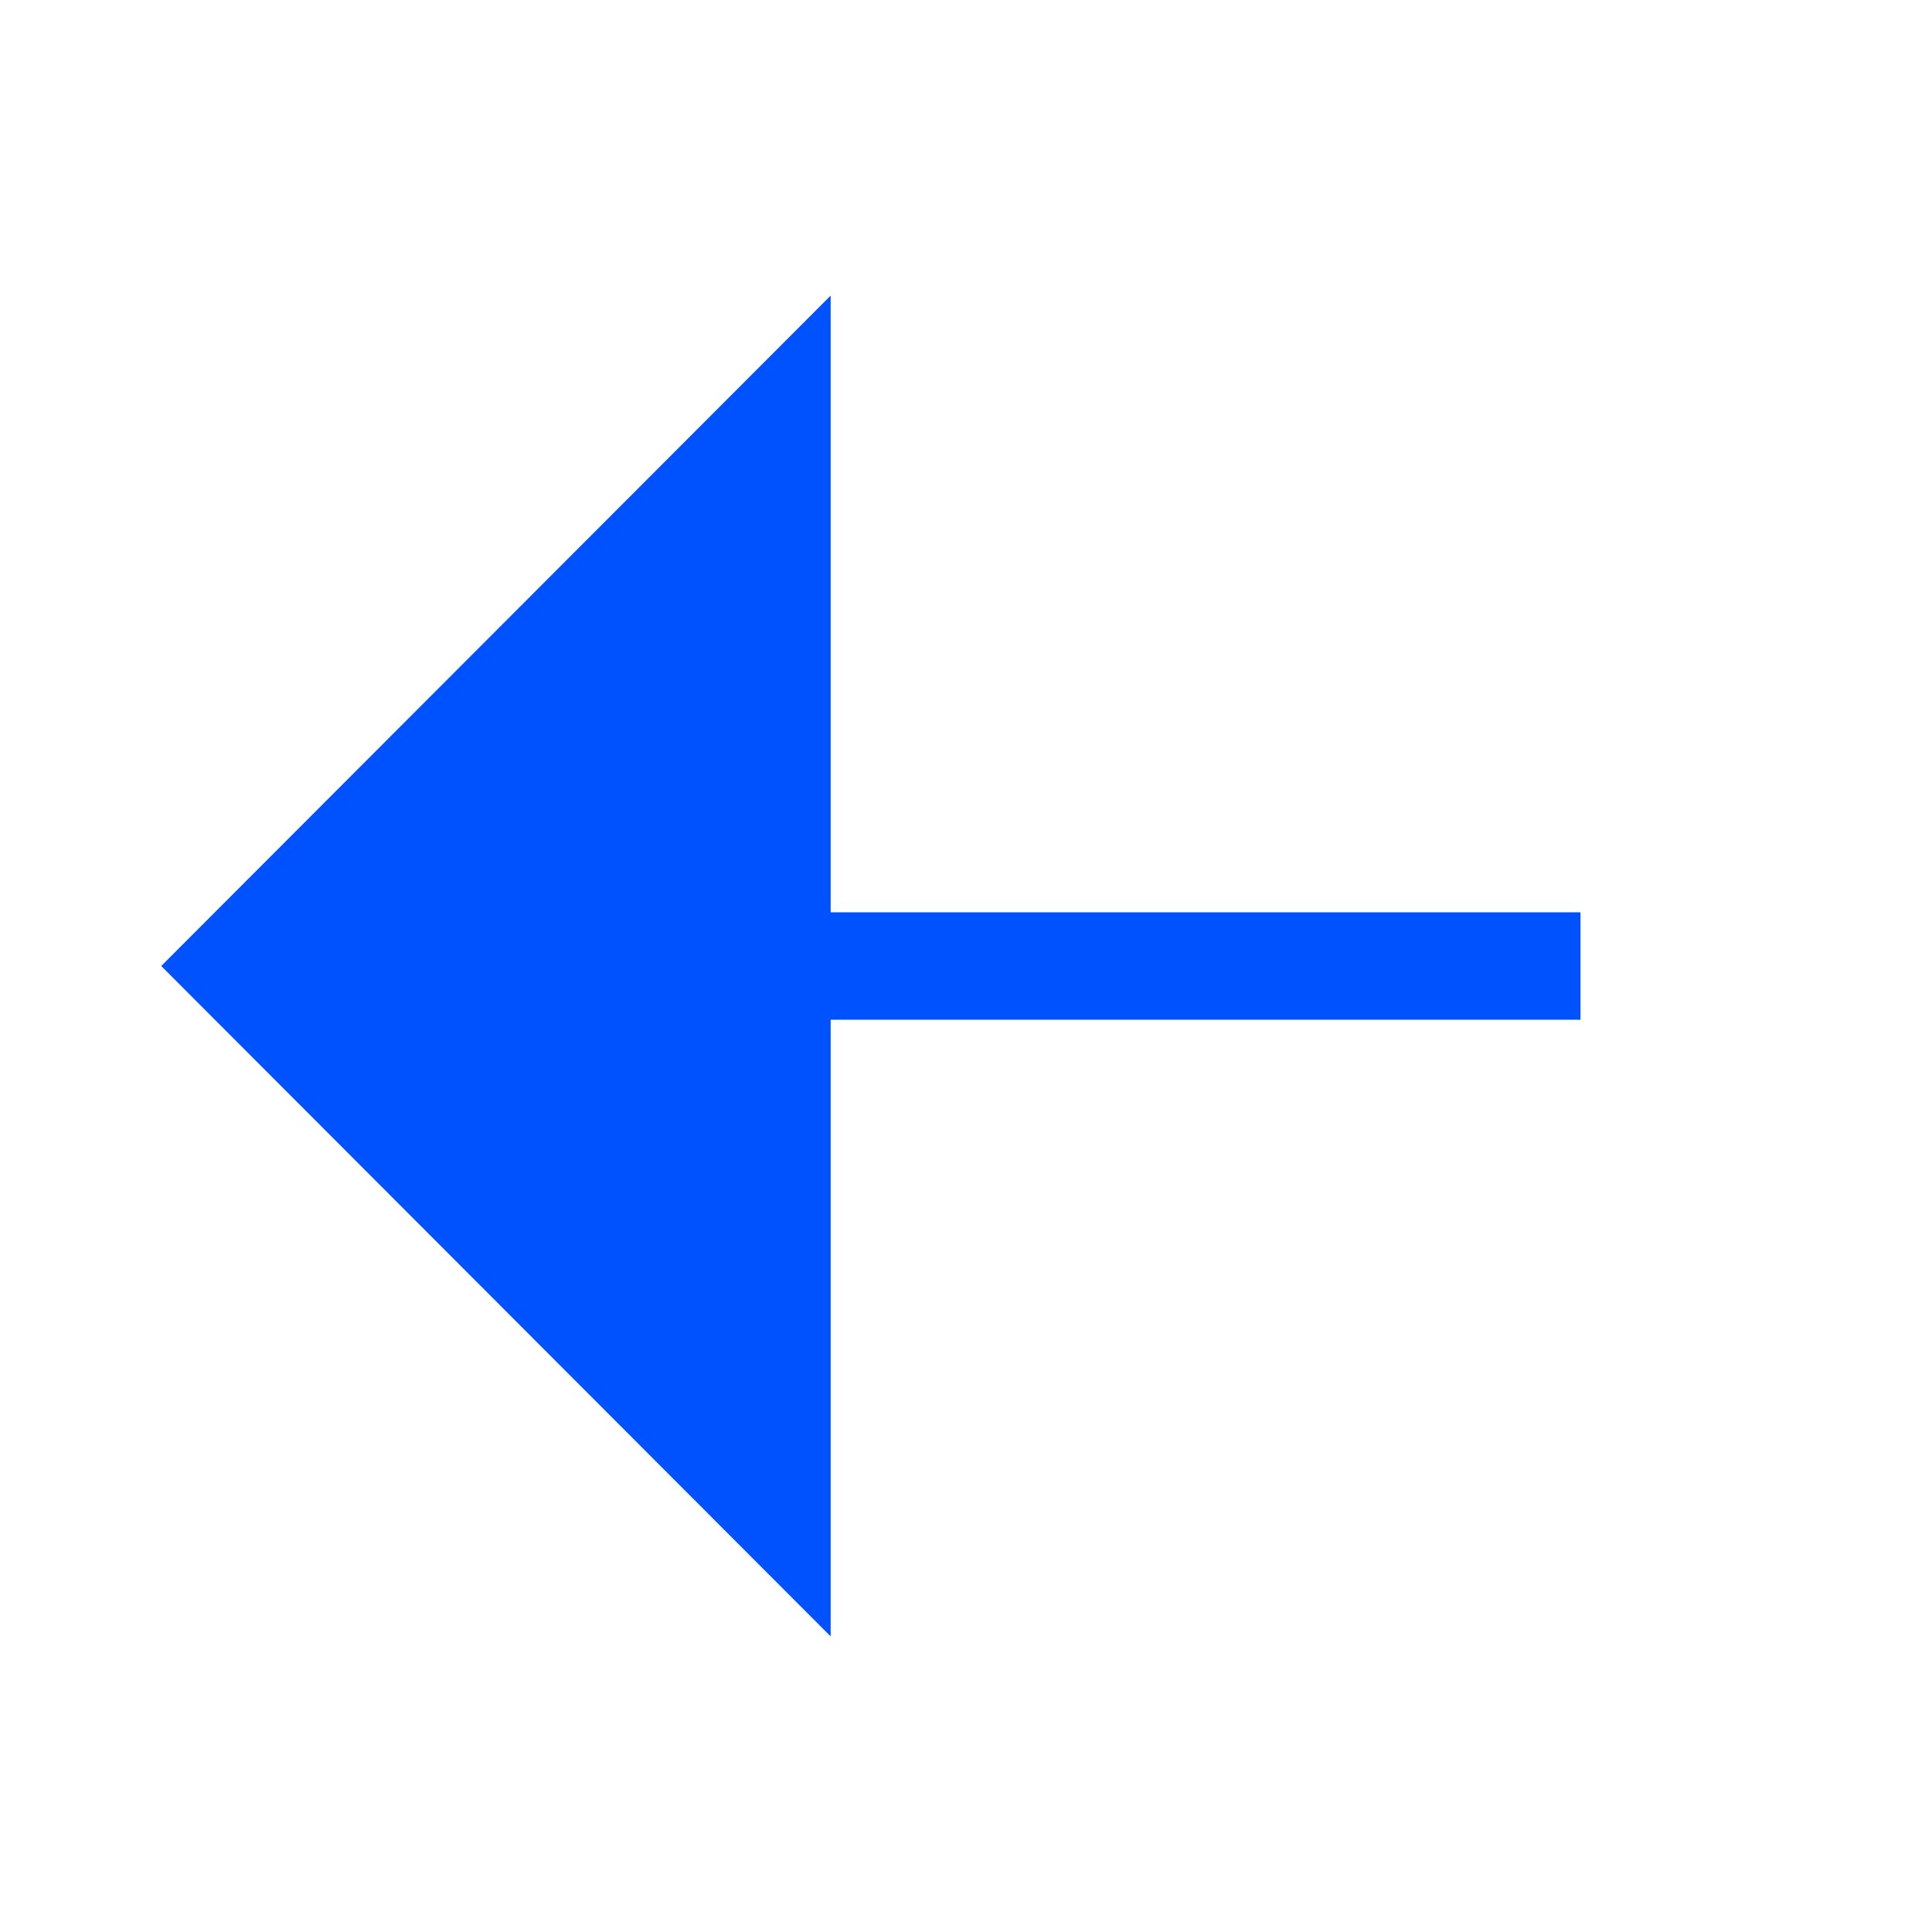
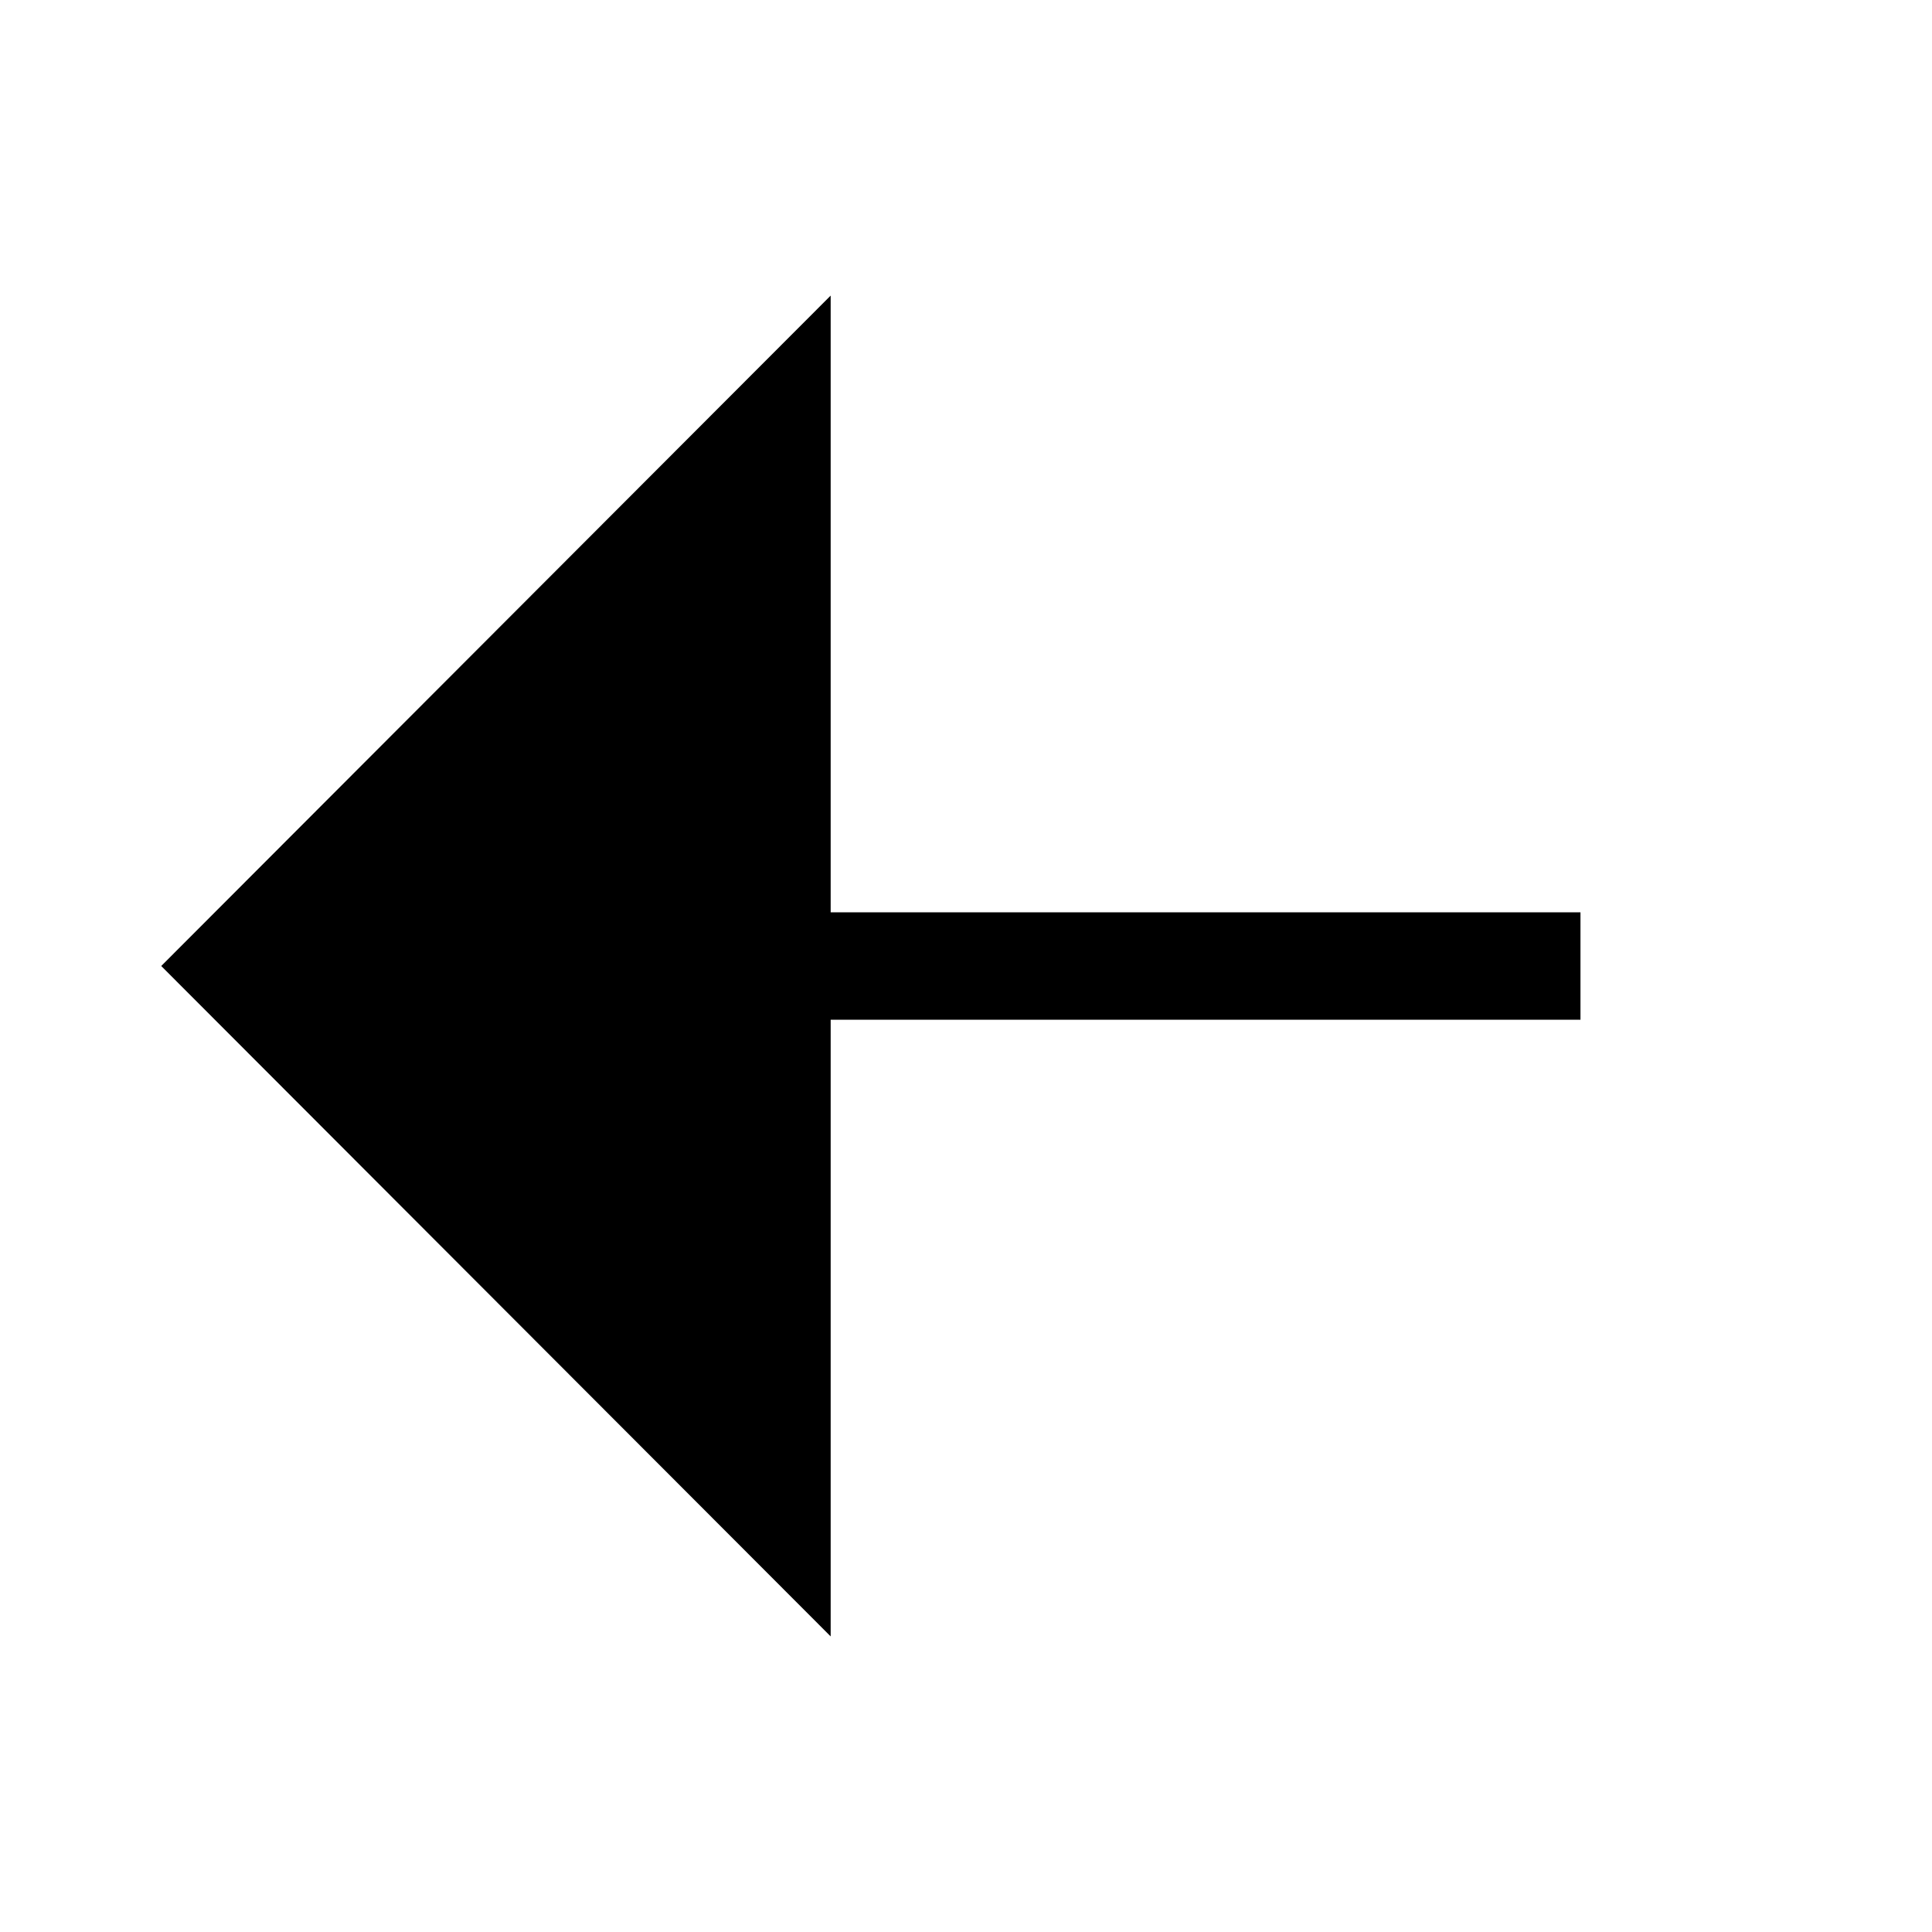
<svg xmlns="http://www.w3.org/2000/svg" width="20" height="20" viewBox="0 0 20 20" fill="none">
-   <path fill-rule="evenodd" clip-rule="evenodd" d="M8.599 3.06L1.669 10L8.599 16.94L8.599 10.556H16.361V9.444H8.599L8.599 3.06Z" fill="#0051FF" />
+   <path fill-rule="evenodd" clip-rule="evenodd" d="M8.599 3.06L1.669 10L8.599 16.94L8.599 10.556H16.361V9.444H8.599L8.599 3.06Z" fill="currentColor" />
</svg>
